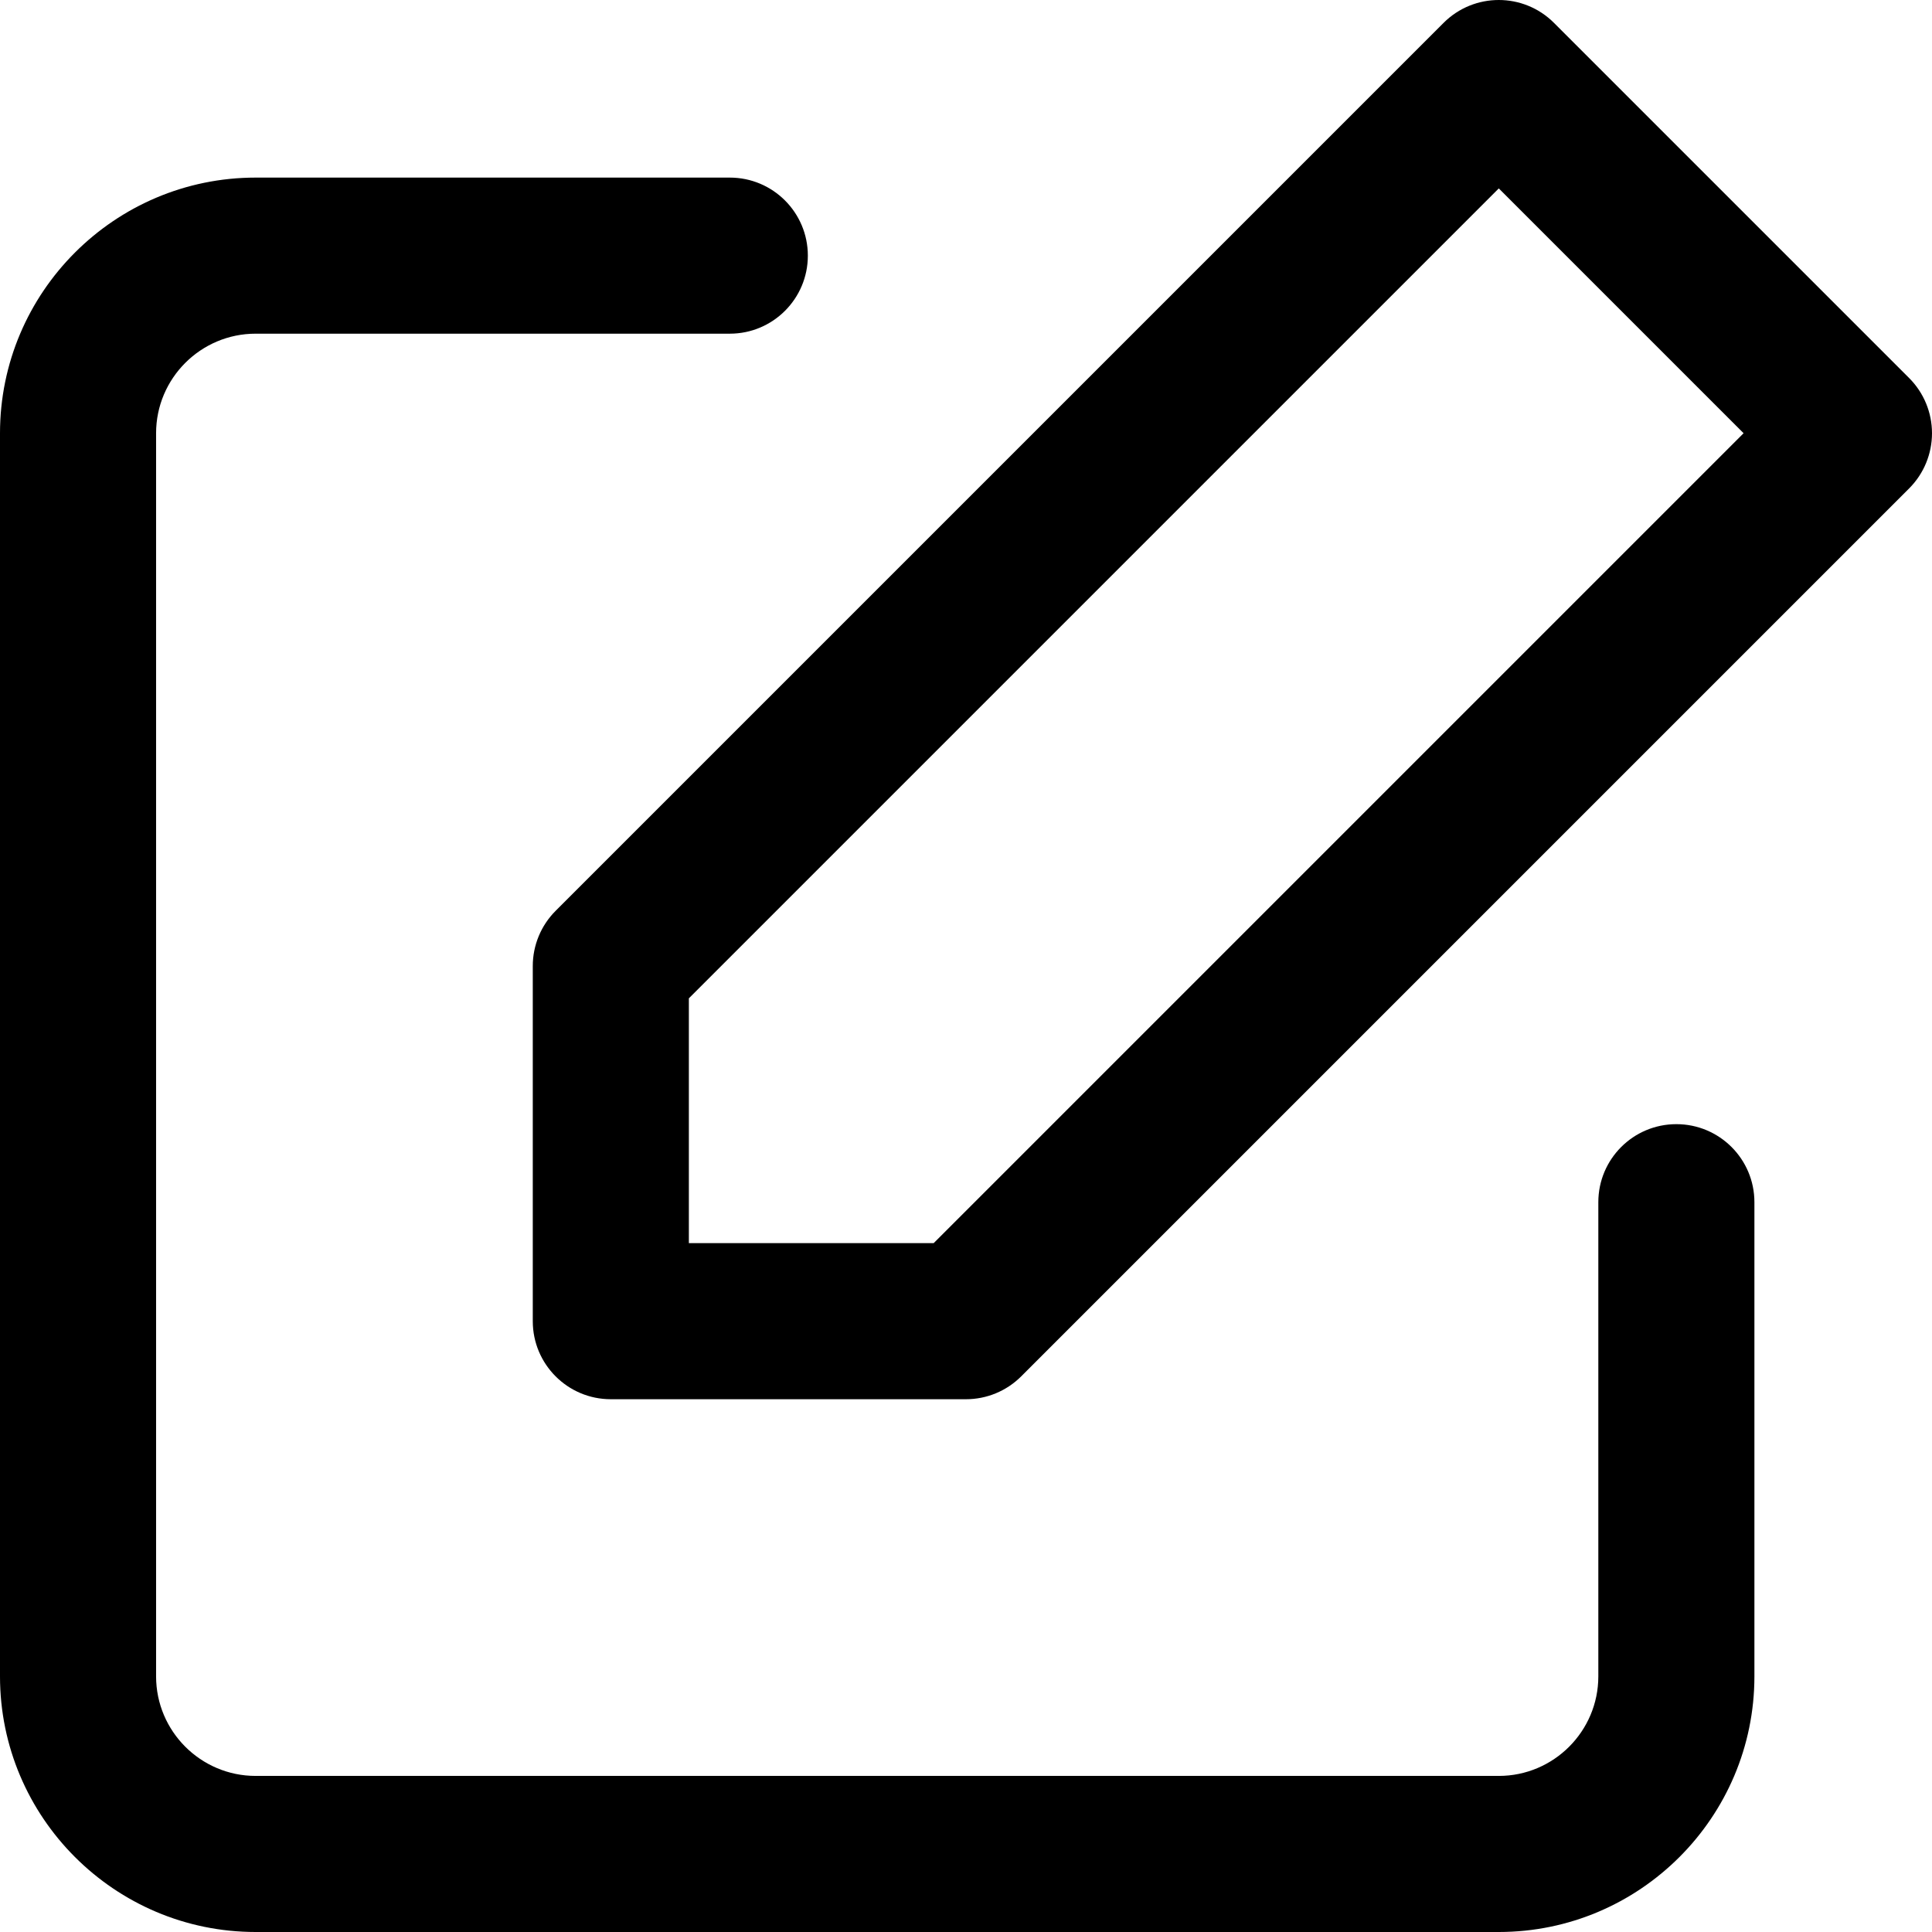
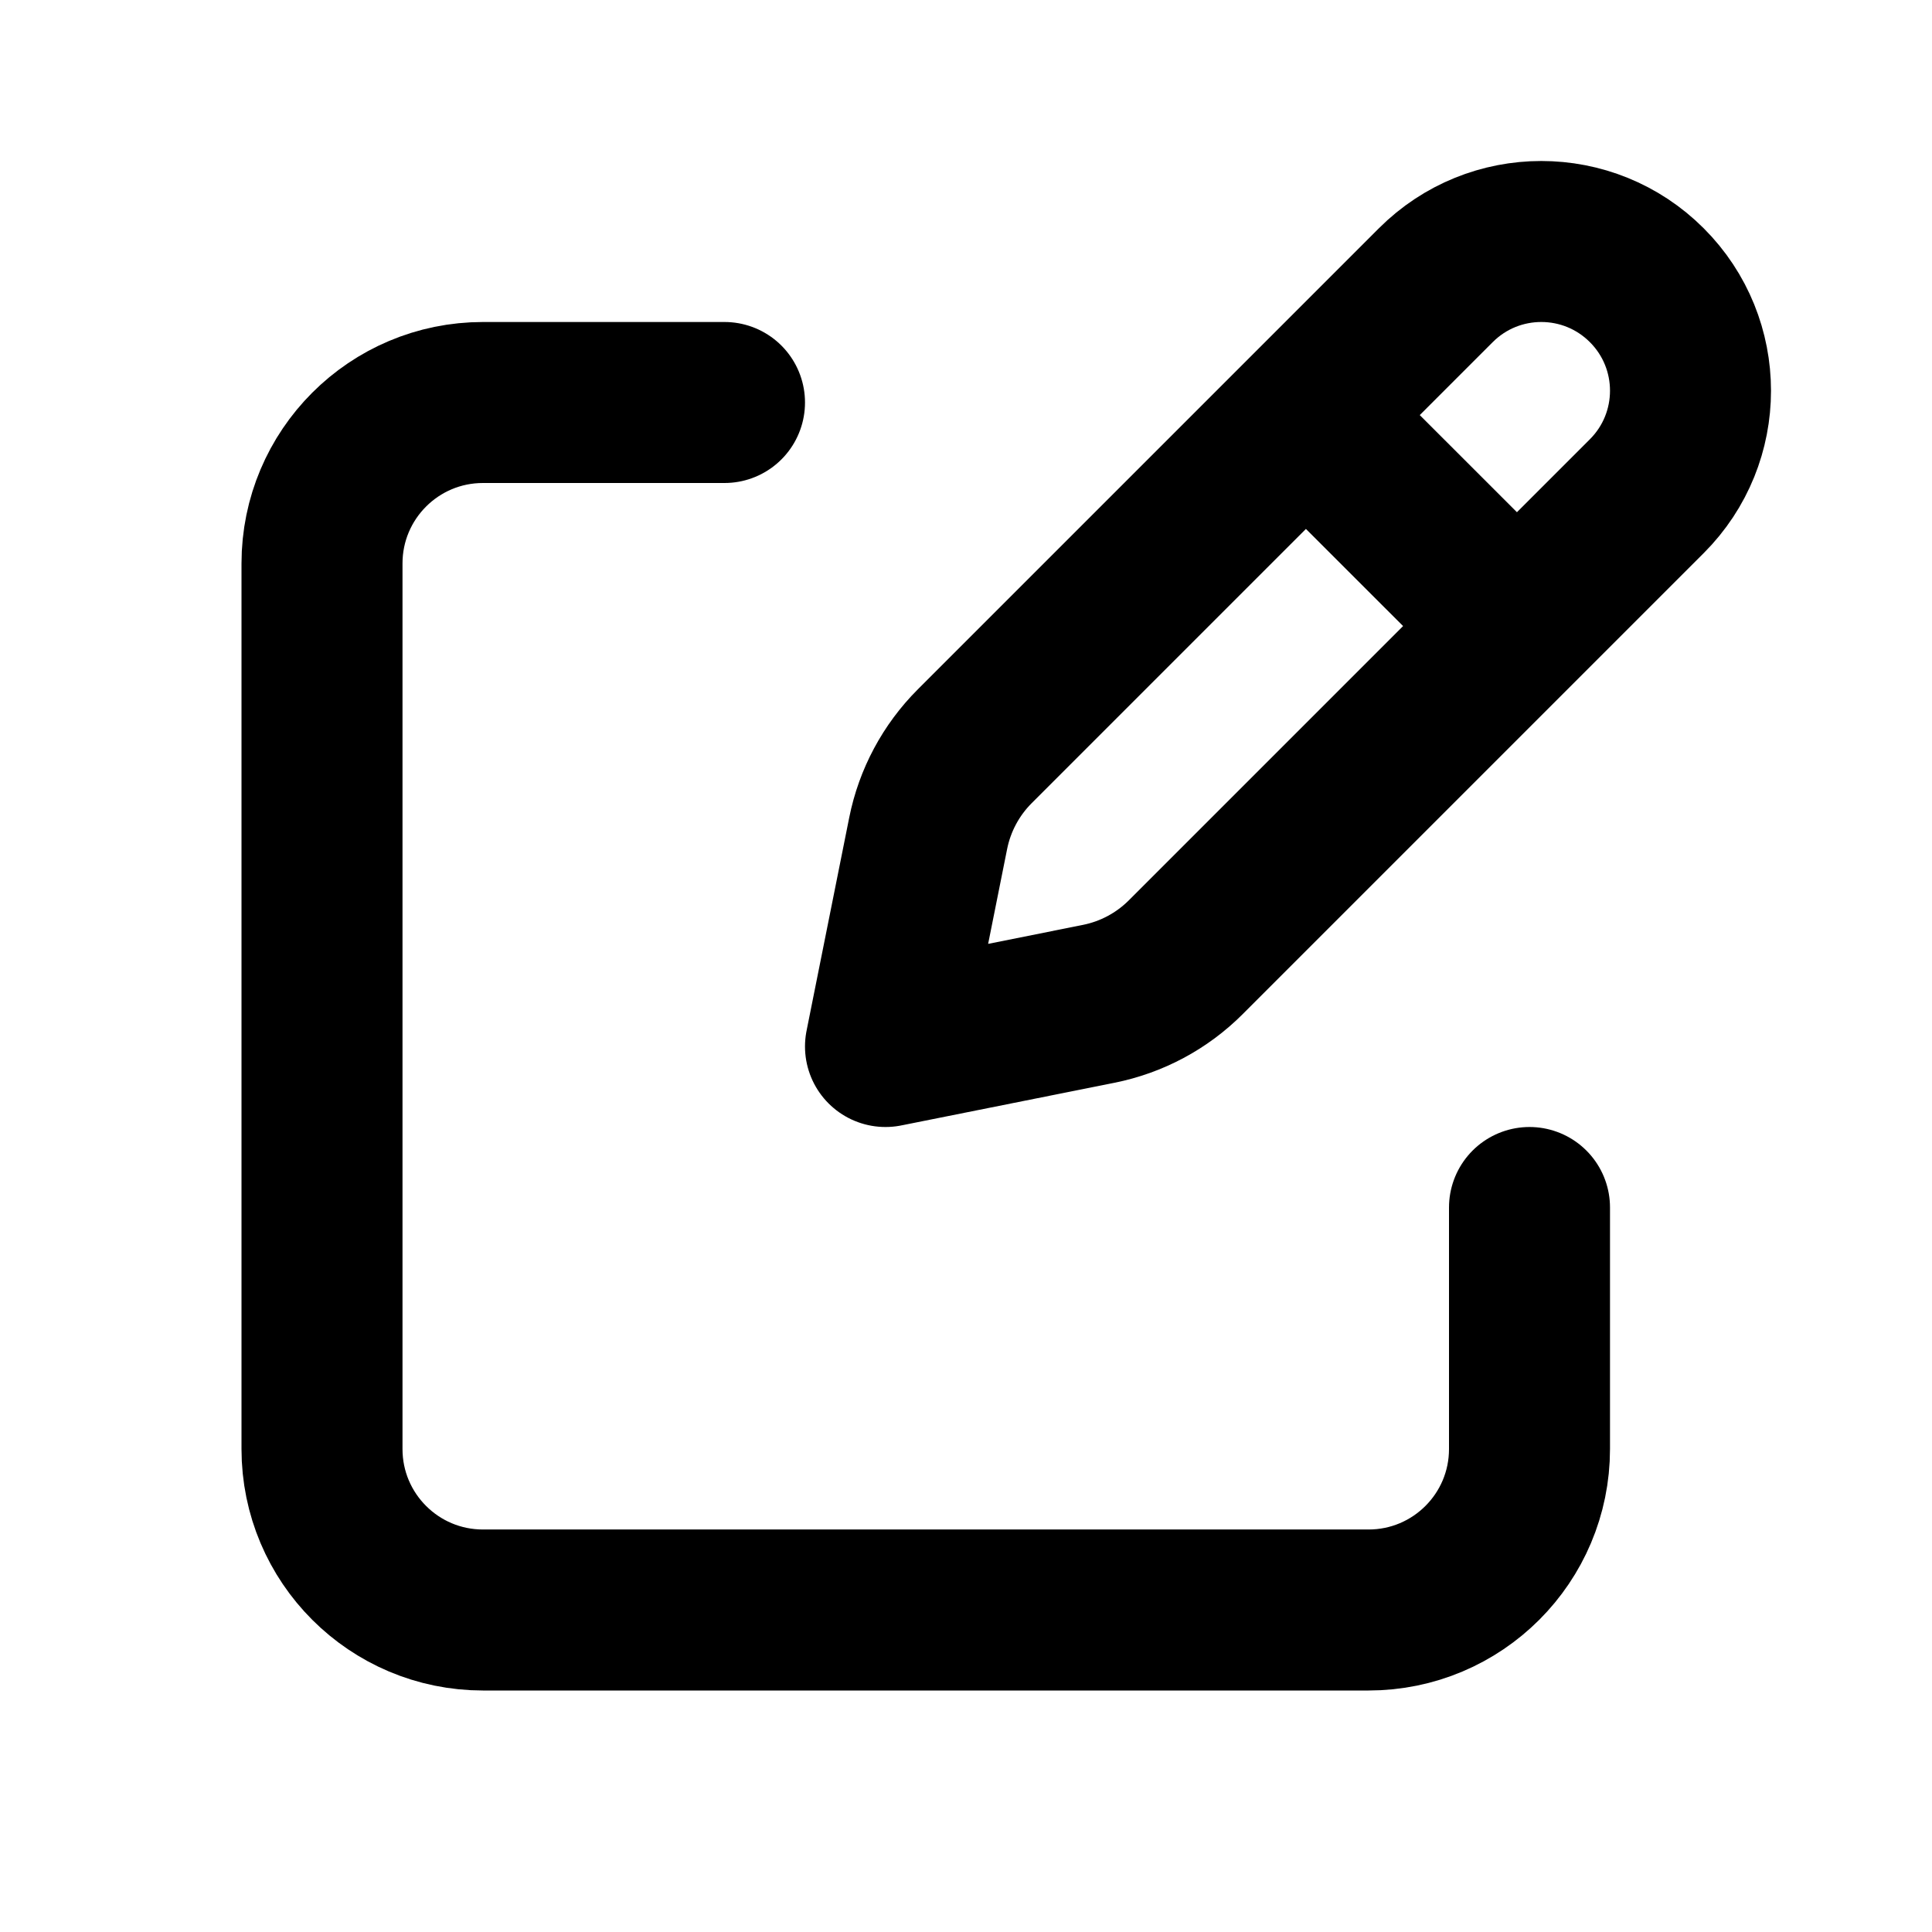
- <svg xmlns="http://www.w3.org/2000/svg" version="1.1" id="Layer_1" x="0px" y="0px" viewBox="0 0 512 512" style="enable-background:new 0 0 512 512;" xml:space="preserve">
-   <g>
-     <g>
-       <path d="M444.255,297.913c-11.423,0-20.682,9.259-20.682,20.682v125.66c0,14.547-11.835,26.381-26.381,26.381H67.746    c-14.547,0-26.381-11.835-26.381-26.381V114.81c0-14.547,11.835-26.381,26.381-26.381h125.66c11.422,0,20.682-9.26,20.682-20.682    s-9.26-20.682-20.682-20.682H67.746c-37.355,0-67.746,30.391-67.746,67.746v329.445C0.001,481.609,30.392,512,67.746,512h329.445    c37.355,0,67.746-30.391,67.746-67.746v-125.66C464.937,307.172,455.678,297.913,444.255,297.913z" />
-     </g>
-   </g>
-   <g>
-     <g>
-       <path d="M505.942,100.185L411.815,6.058c-8.077-8.077-21.172-8.077-29.249,0L147.249,241.376    c-3.878,3.879-6.058,9.14-6.058,14.625v94.127c0,11.423,9.26,20.682,20.682,20.682h94.127c5.486,0,10.746-2.179,14.624-6.057    l235.318-235.319c3.879-3.879,6.058-9.14,6.058-14.625S509.821,104.064,505.942,100.185z M247.434,329.445h-64.878v-64.878    L397.191,49.932l64.878,64.878L247.434,329.445z" />
-     </g>
-   </g>
-   <g>
- </g>
-   <g>
- </g>
-   <g>
- </g>
-   <g>
- </g>
-   <g>
- </g>
-   <g>
- </g>
-   <g>
- </g>
-   <g>
- </g>
-   <g>
- </g>
-   <g>
- </g>
-   <g>
- </g>
-   <g>
- </g>
-   <g>
- </g>
-   <g>
- </g>
-   <g>
- </g>
+ <svg xmlns="http://www.w3.org/2000/svg" width="24" height="24" viewBox="0 0 24 24" fill="none">
+   <path d="M16.474 5.408L18.592 7.525M17.836 3.543L12.109 9.27C11.813 9.566 11.612 9.942 11.53 10.352L11 13L13.648 12.47C14.058 12.388 14.434 12.187 14.73 11.891L20.457 6.164C21.181 5.44 21.181 4.267 20.457 3.543C19.733 2.819 18.56 2.819 17.836 3.543Z" stroke="black" stroke-width="2" stroke-linecap="round" stroke-linejoin="round" />
+   <path d="M19 15V18C19 19.105 18.105 20 17 20H6C4.895 20 4 19.105 4 18V7C4 5.895 4.895 5 6 5H9" stroke="black" stroke-width="2" stroke-linecap="round" stroke-linejoin="round" />
</svg>
